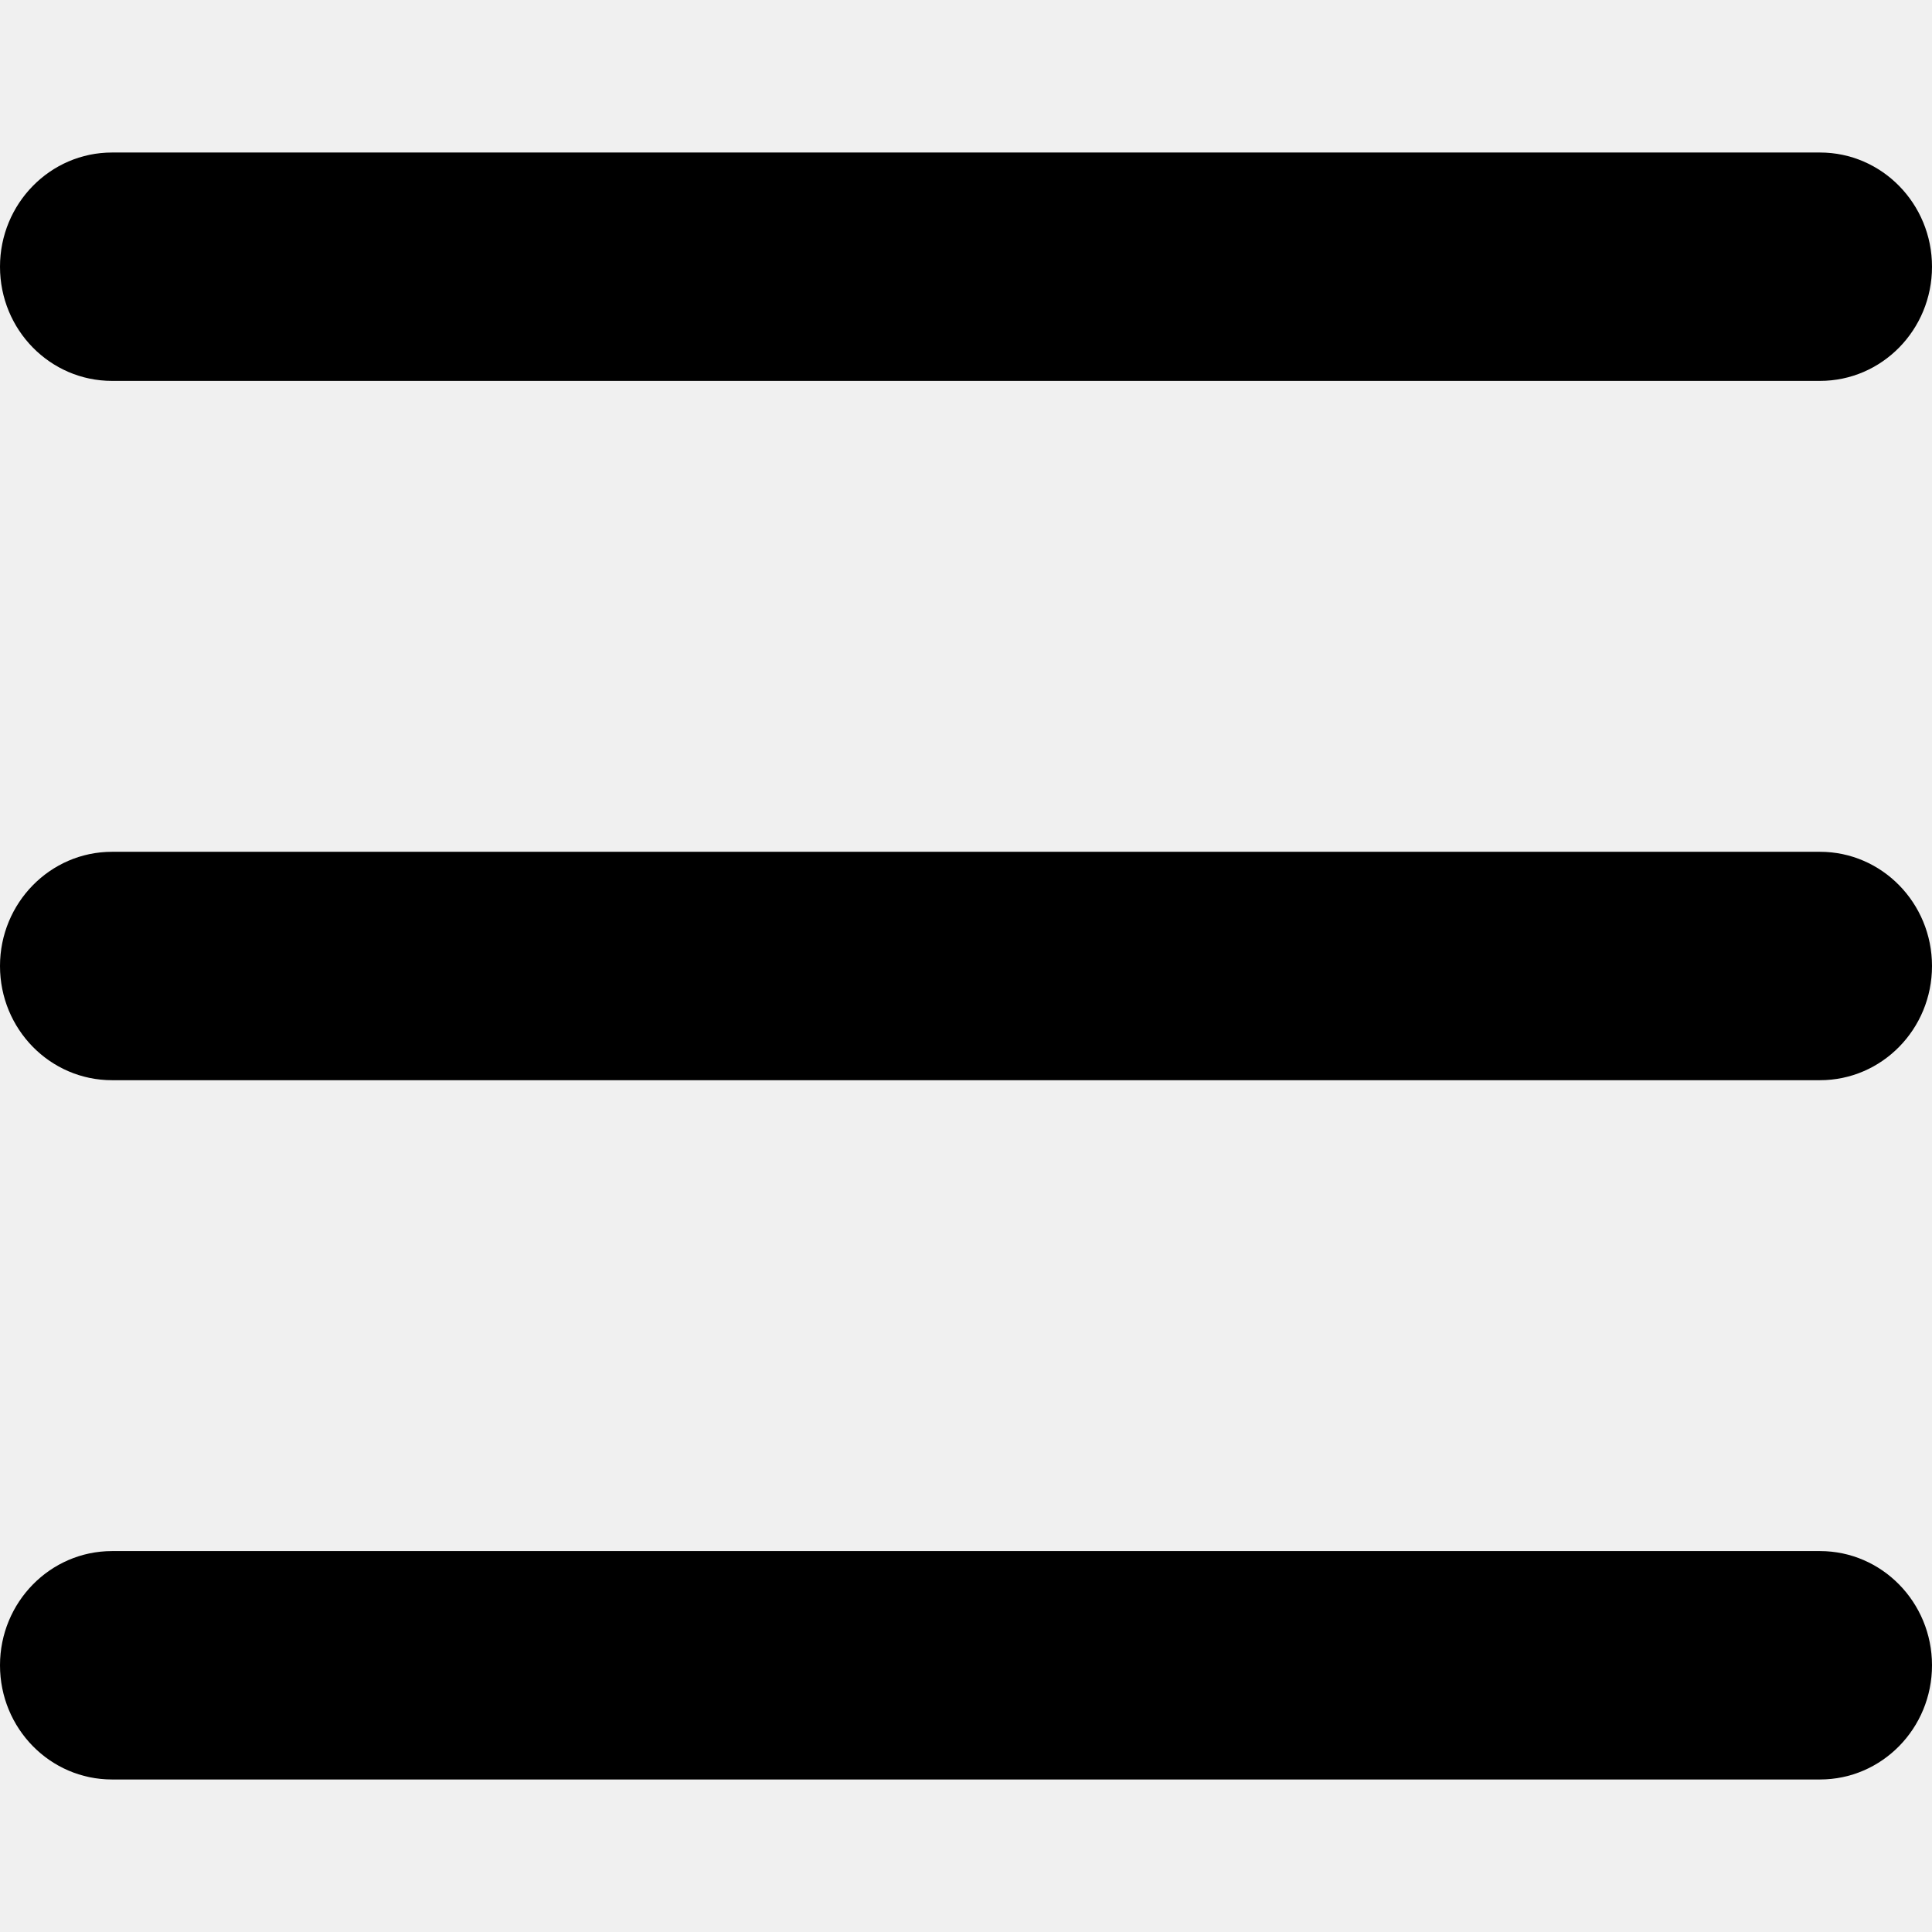
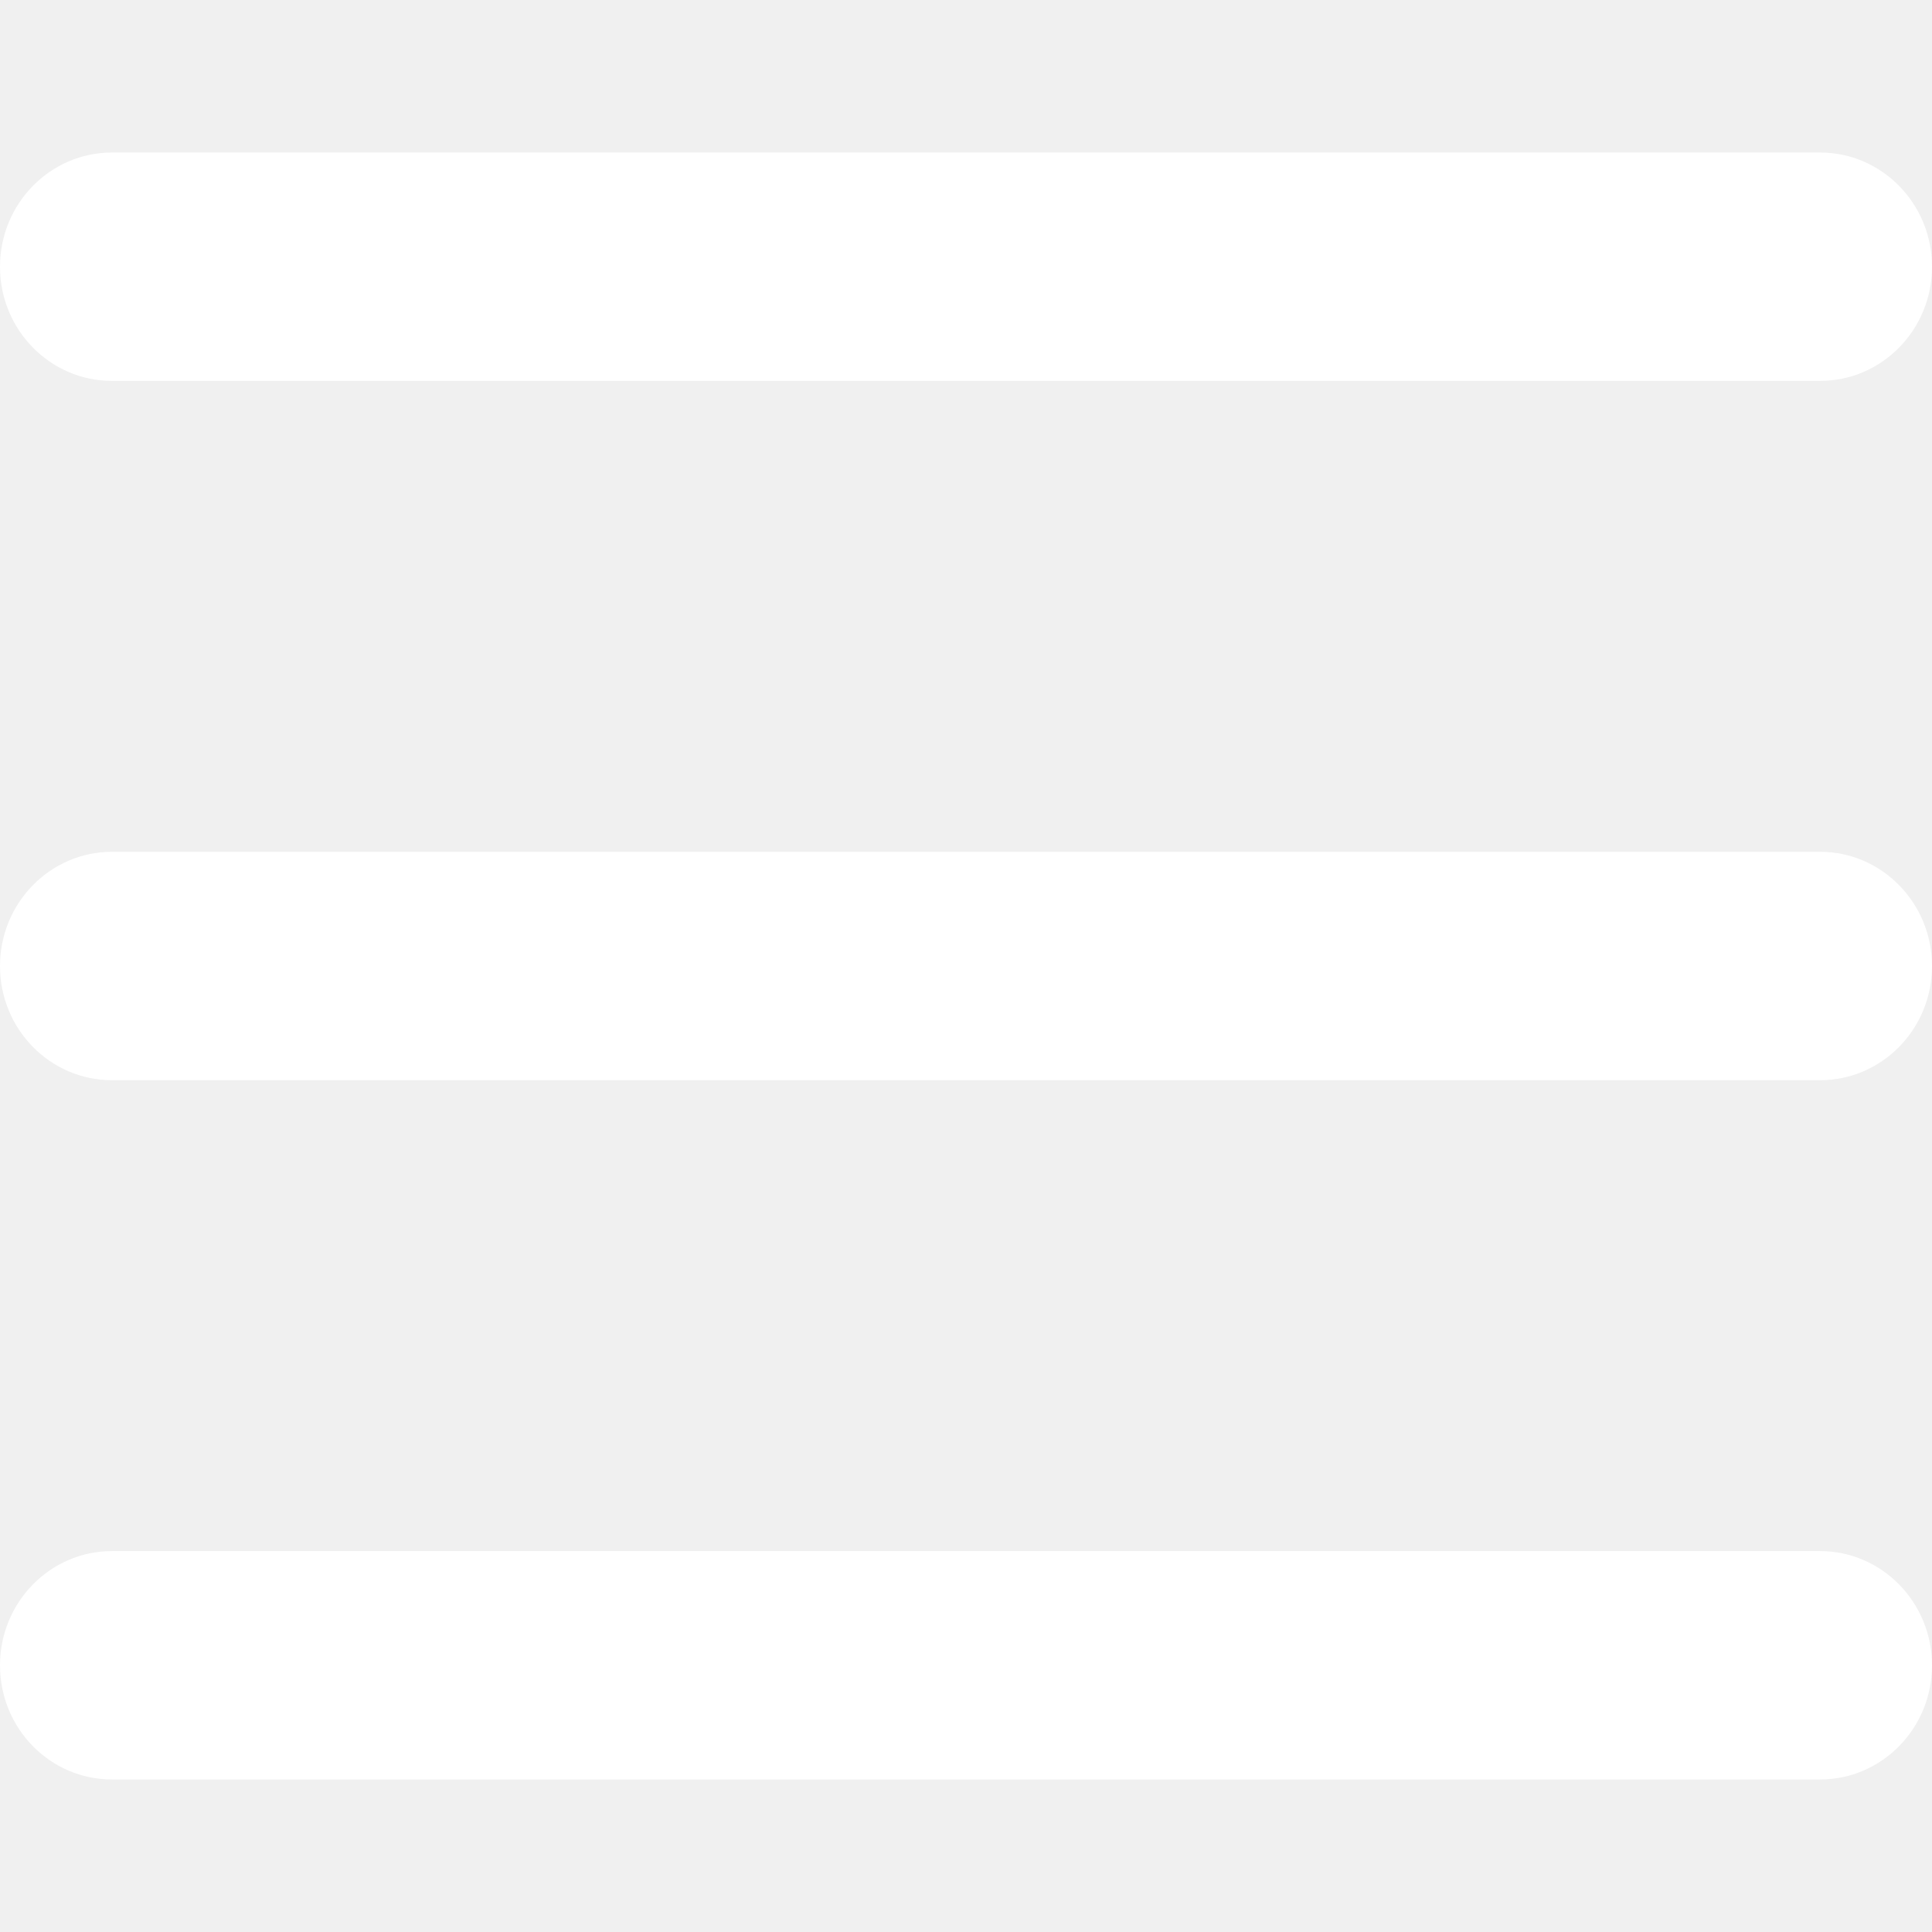
<svg xmlns="http://www.w3.org/2000/svg" version="1.1" id="Capa_1" x="0px" y="0px" width="73.168px" height="73.168px" viewBox="0 0 73.168 73.168" style="enable-background:new 0 0 73.168 73.168;" xml:space="preserve">
  <g>
    <g id="Navigation">
      <g>
-         <path d="M4.242,14.425h64.684c2.344,0,4.242-1.933,4.242-4.324c0-2.385-1.898-4.325-4.242-4.325H4.242     C1.898,5.776,0,7.716,0,10.101C0,12.493,1.898,14.425,4.242,14.425z M68.926,32.259H4.242C1.898,32.259,0,34.2,0,36.584     c0,2.393,1.898,4.325,4.242,4.325h64.684c2.344,0,4.242-1.933,4.242-4.325C73.168,34.2,71.27,32.259,68.926,32.259z      M68.926,58.742H4.242C1.898,58.742,0,60.683,0,63.067c0,2.393,1.898,4.325,4.242,4.325h64.684c2.344,0,4.242-1.935,4.242-4.325     C73.168,60.683,71.27,58.742,68.926,58.742z" />
+         <path style="fill:#fff;" d="M4.242,14.425h64.684c2.344,0,4.242-1.933,4.242-4.324c0-2.385-1.898-4.325-4.242-4.325H4.242     C1.898,5.776,0,7.716,0,10.101C0,12.493,1.898,14.425,4.242,14.425z M68.926,32.259H4.242C1.898,32.259,0,34.2,0,36.584     c0,2.393,1.898,4.325,4.242,4.325h64.684c2.344,0,4.242-1.933,4.242-4.325C73.168,34.2,71.27,32.259,68.926,32.259z      M68.926,58.742H4.242C1.898,58.742,0,60.683,0,63.067c0,2.393,1.898,4.325,4.242,4.325h64.684c2.344,0,4.242-1.935,4.242-4.325     C73.168,60.683,71.27,58.742,68.926,58.742z" />
      </g>
    </g>
  </g>
  <g>
</g>
  <g>
</g>
  <g>
</g>
  <g>
</g>
  <g>
</g>
  <g>
</g>
  <g>
</g>
  <g>
</g>
  <g>
</g>
  <g>
</g>
  <g>
</g>
  <g>
</g>
  <g>
</g>
  <g>
</g>
  <g>
</g>
</svg>
